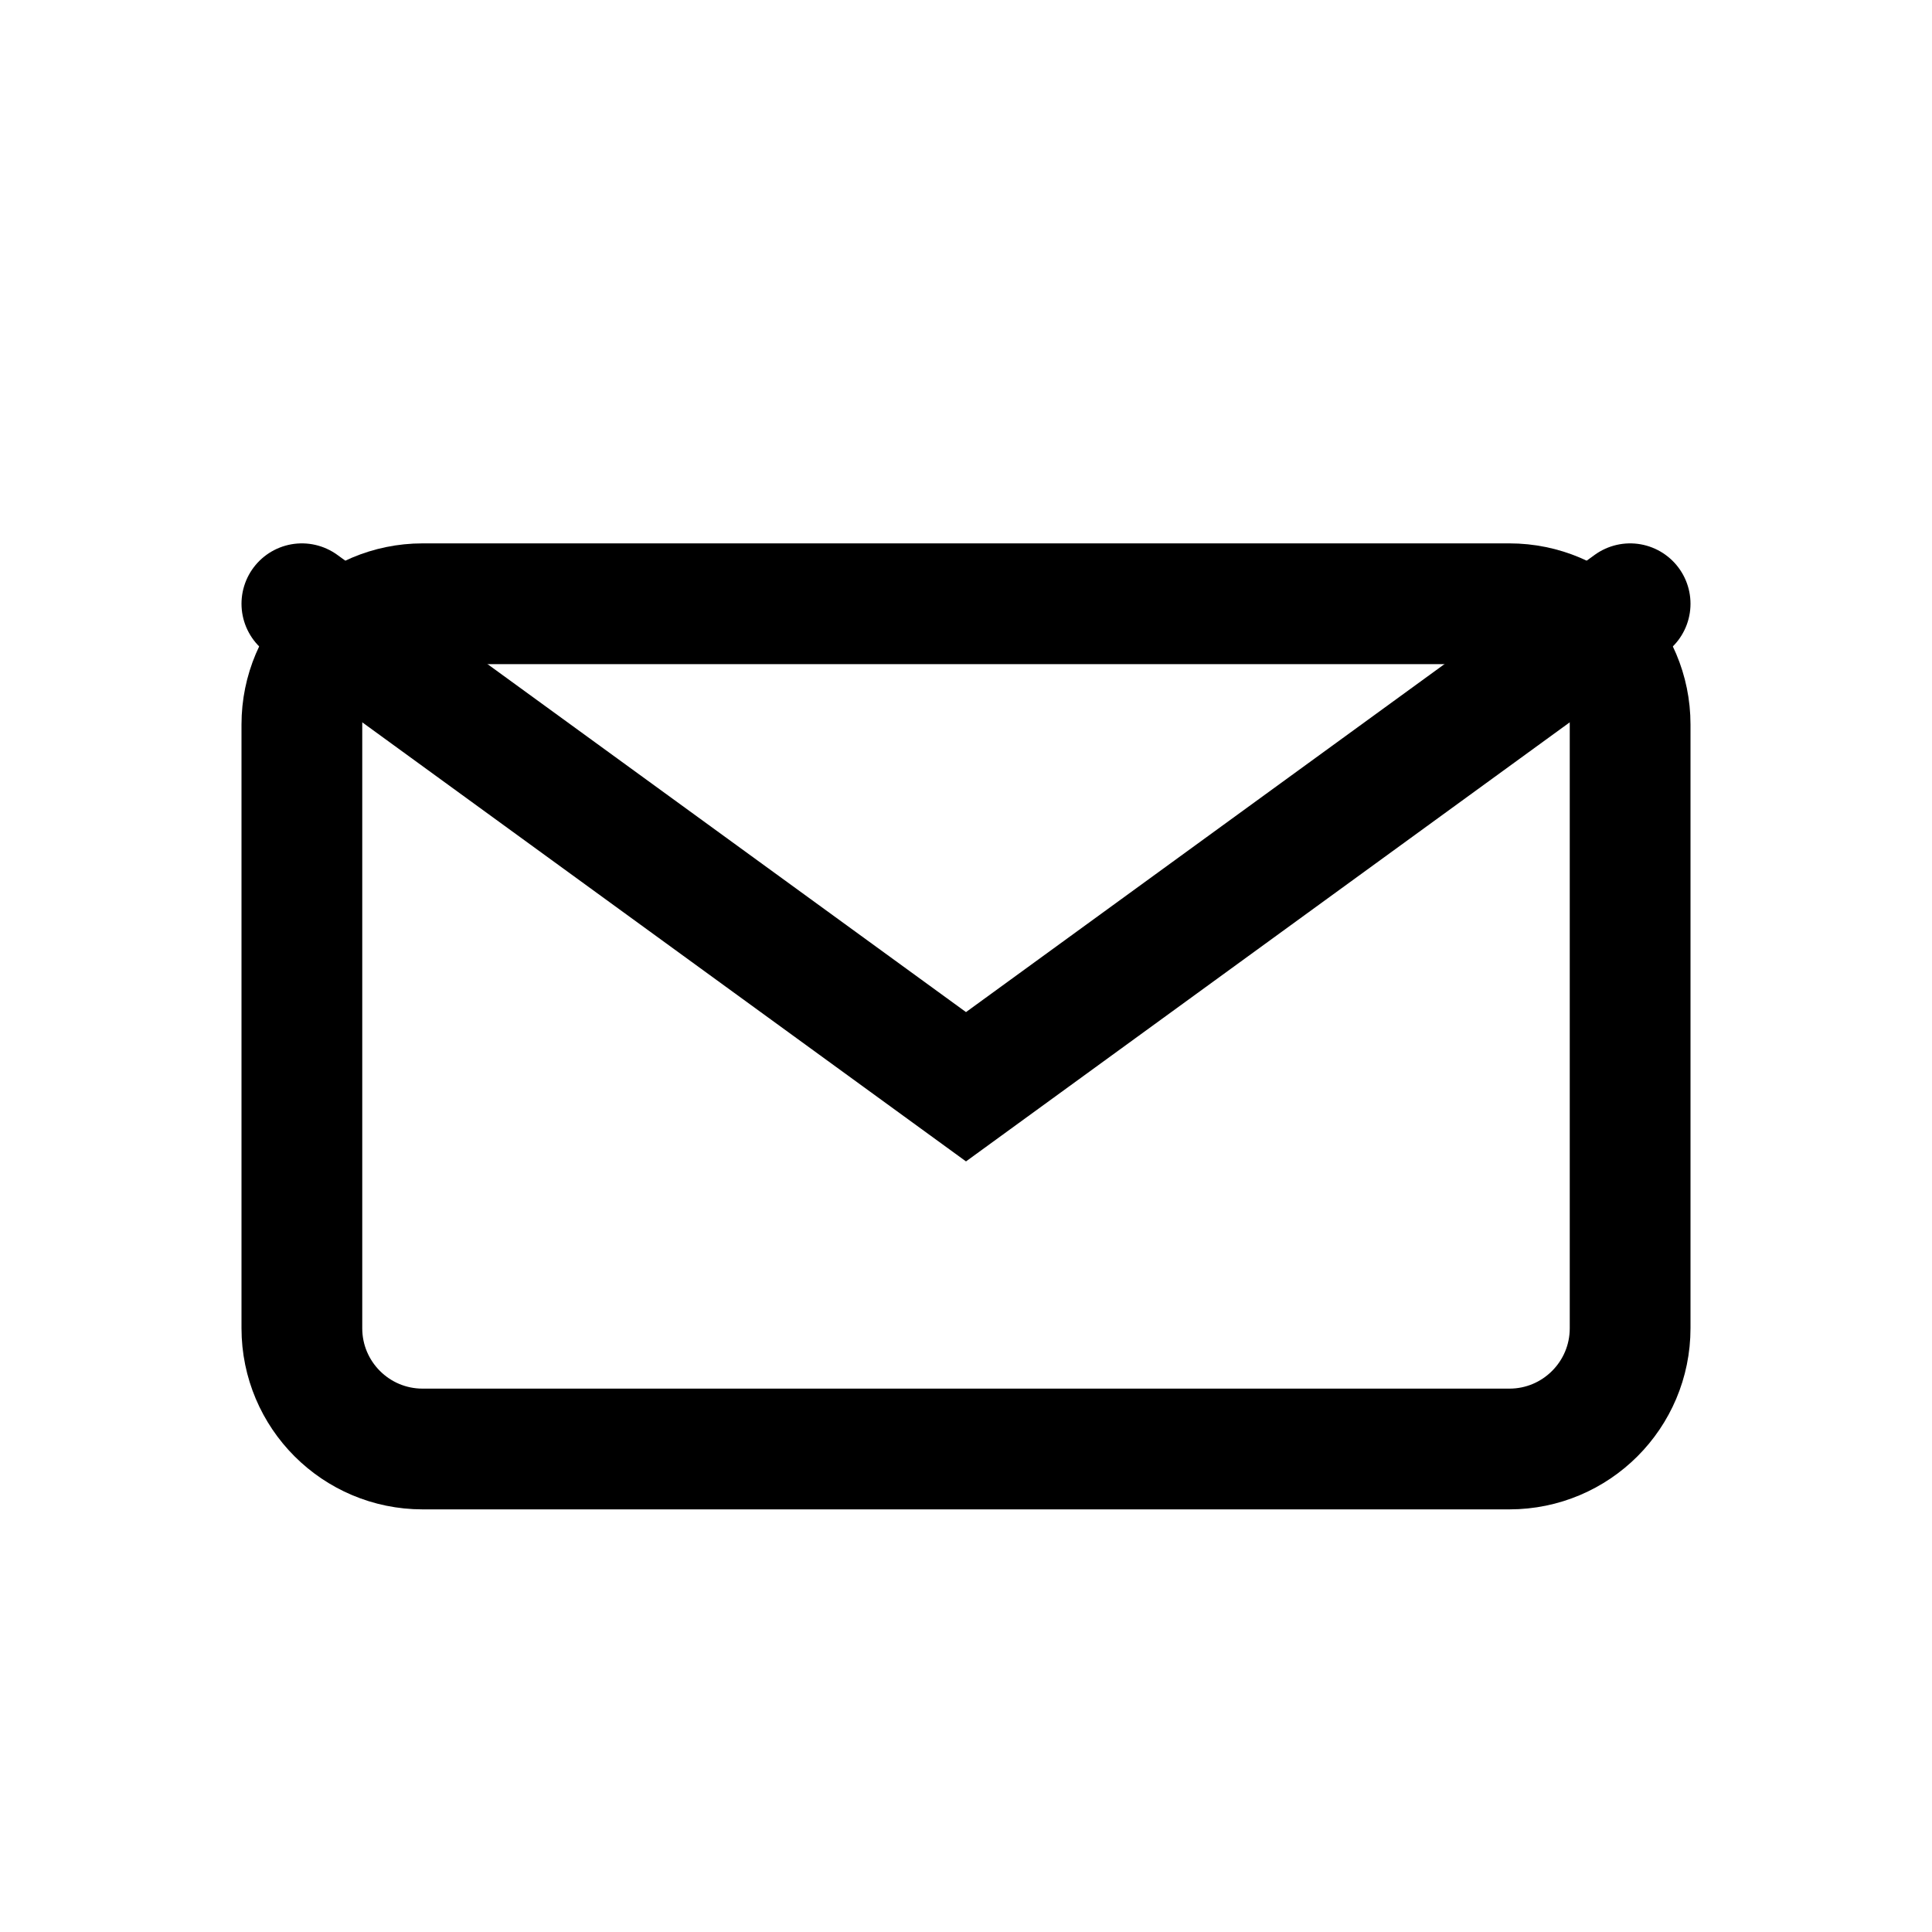
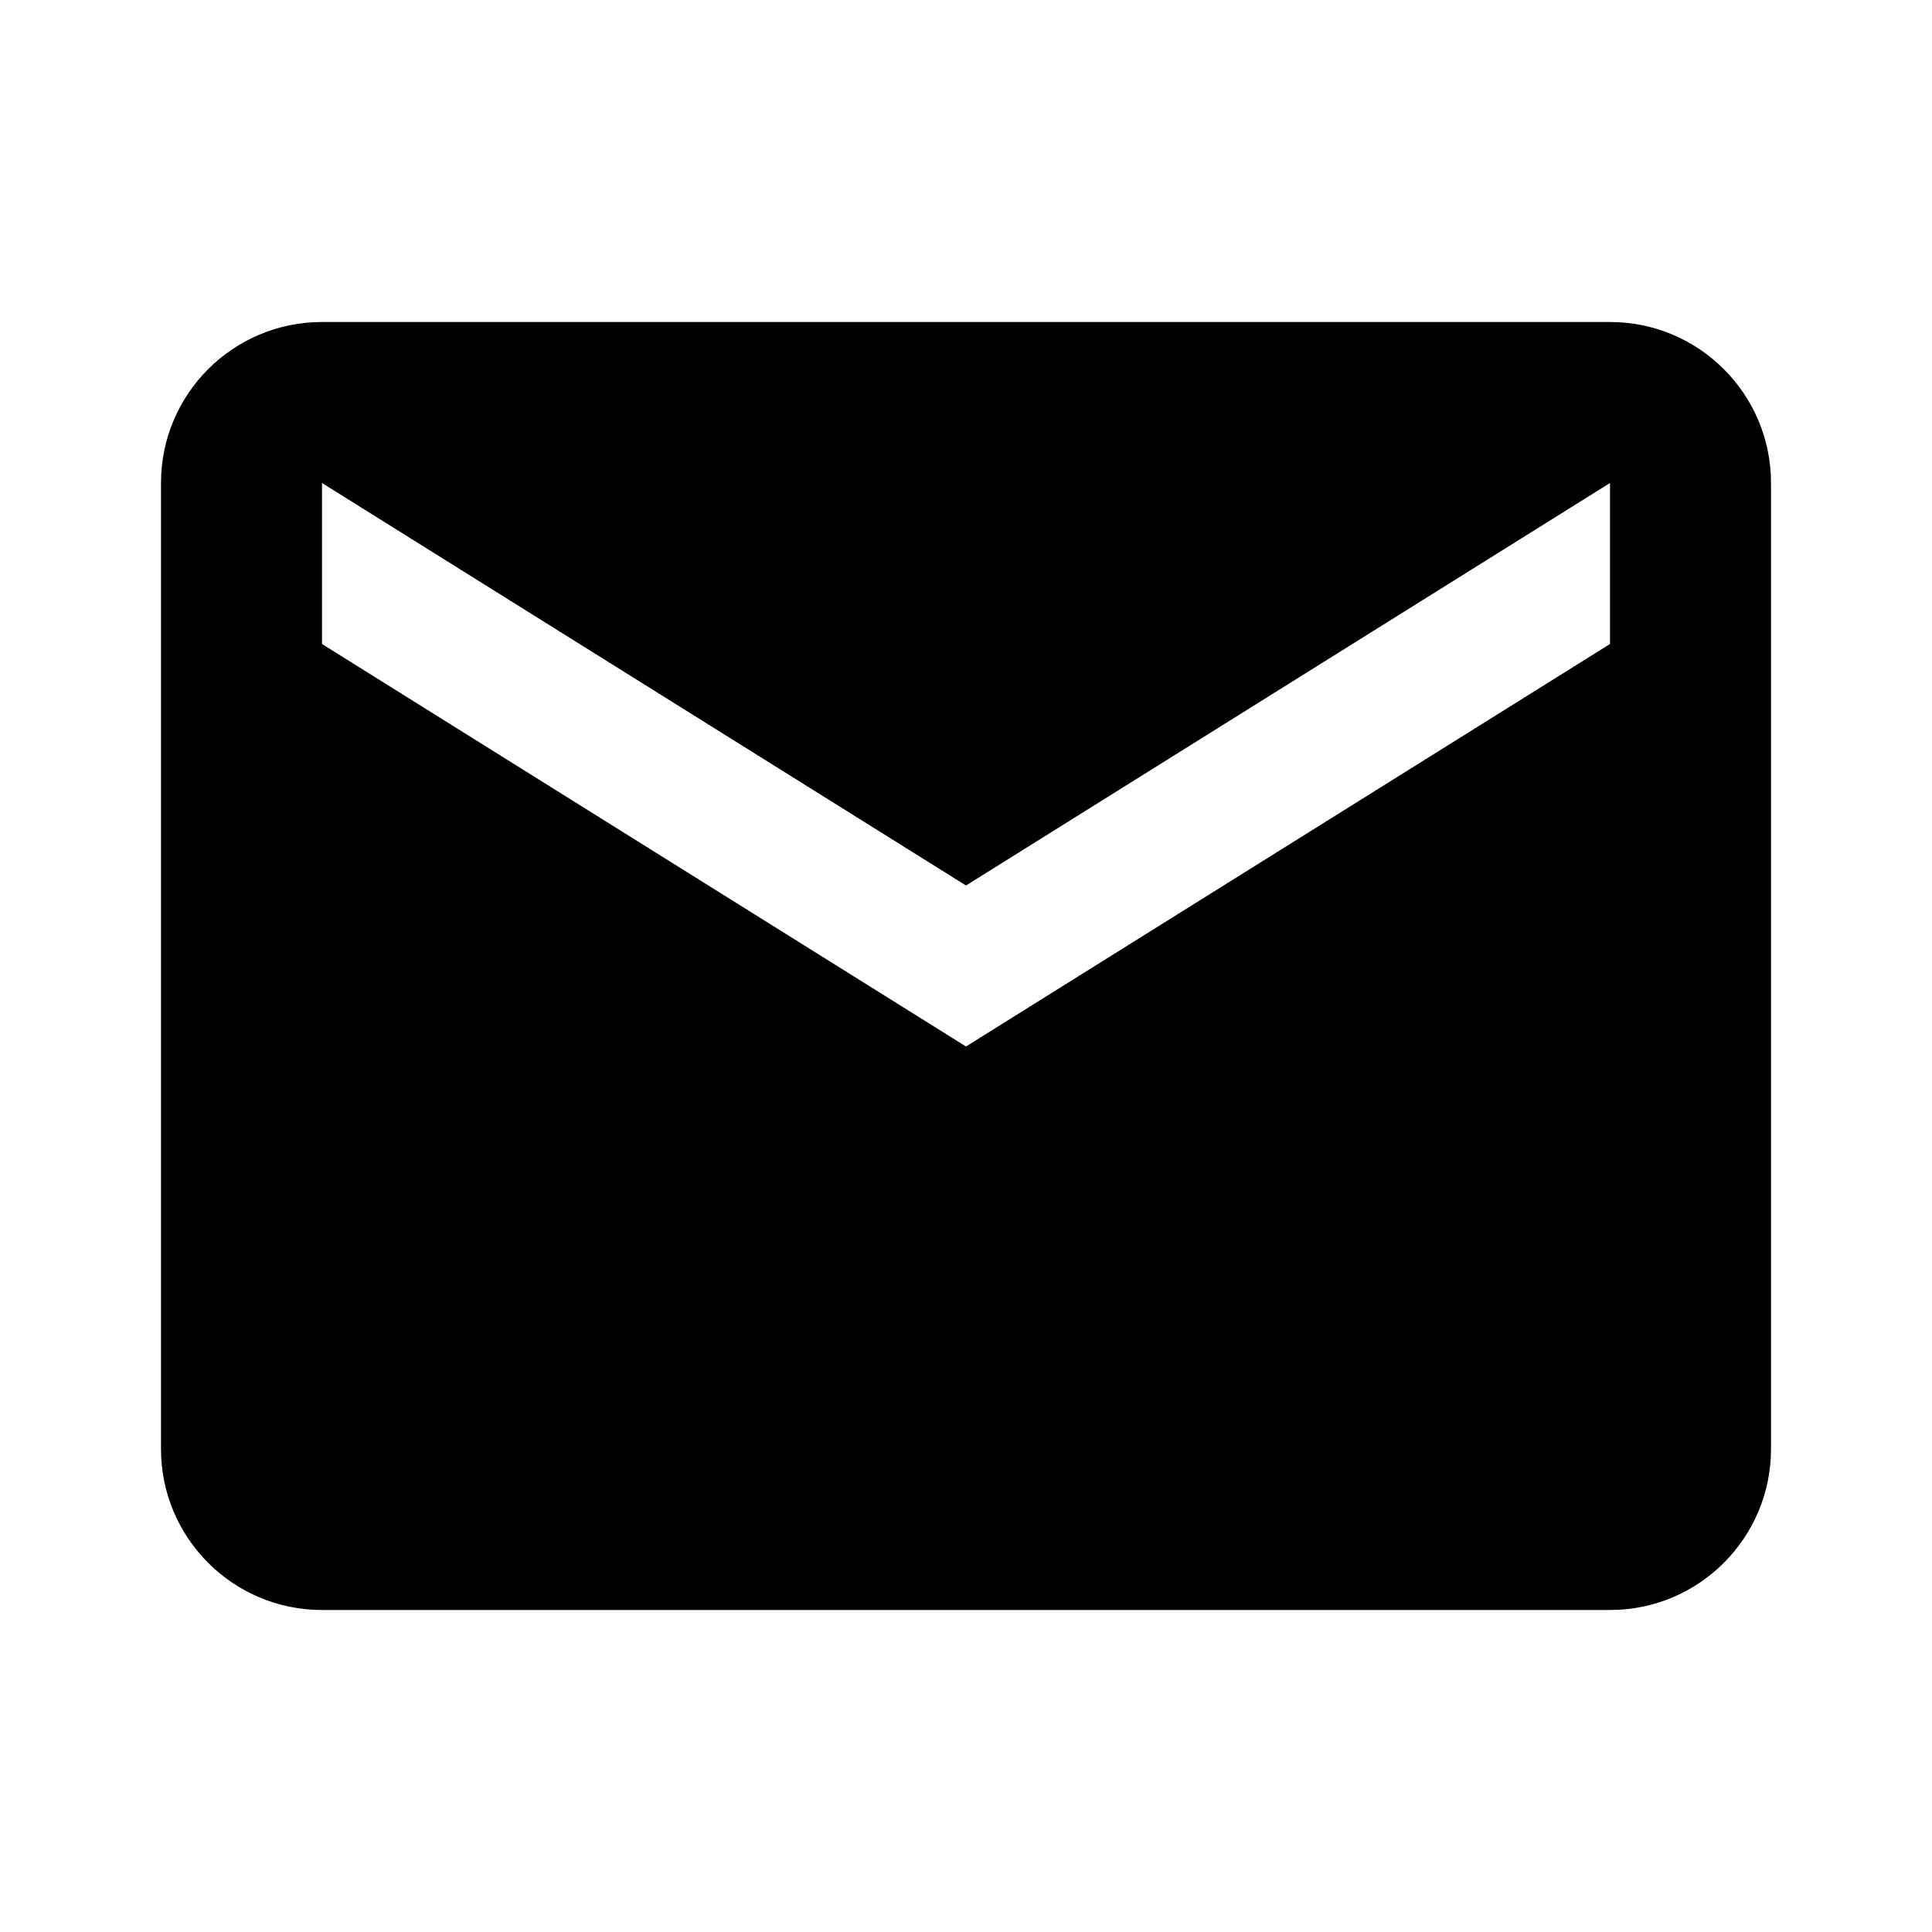
- <svg xmlns="http://www.w3.org/2000/svg" viewBox="0 0 64 64">
-   <rect x="10" y="20" width="44" height="28" rx="4" ry="4" fill="none" stroke="currentColor" stroke-width="4" />
-   <polyline points="10,20 32,36 54,20" fill="none" stroke="currentColor" stroke-width="4" stroke-linecap="round" />
+ <svg xmlns="http://www.w3.org/2000/svg" viewBox="0 0 24 24">
+   <path fill="currentColor" d="M20 4H4a2 2 0 0 0-2 2v12a2 2 0 0 0 2 2h16a2 2 0 0 0 2-2V6a2 2 0 0 0-2-2zm0 4l-8 5-8-5V6l8 5 8-5v2z" />
</svg>
